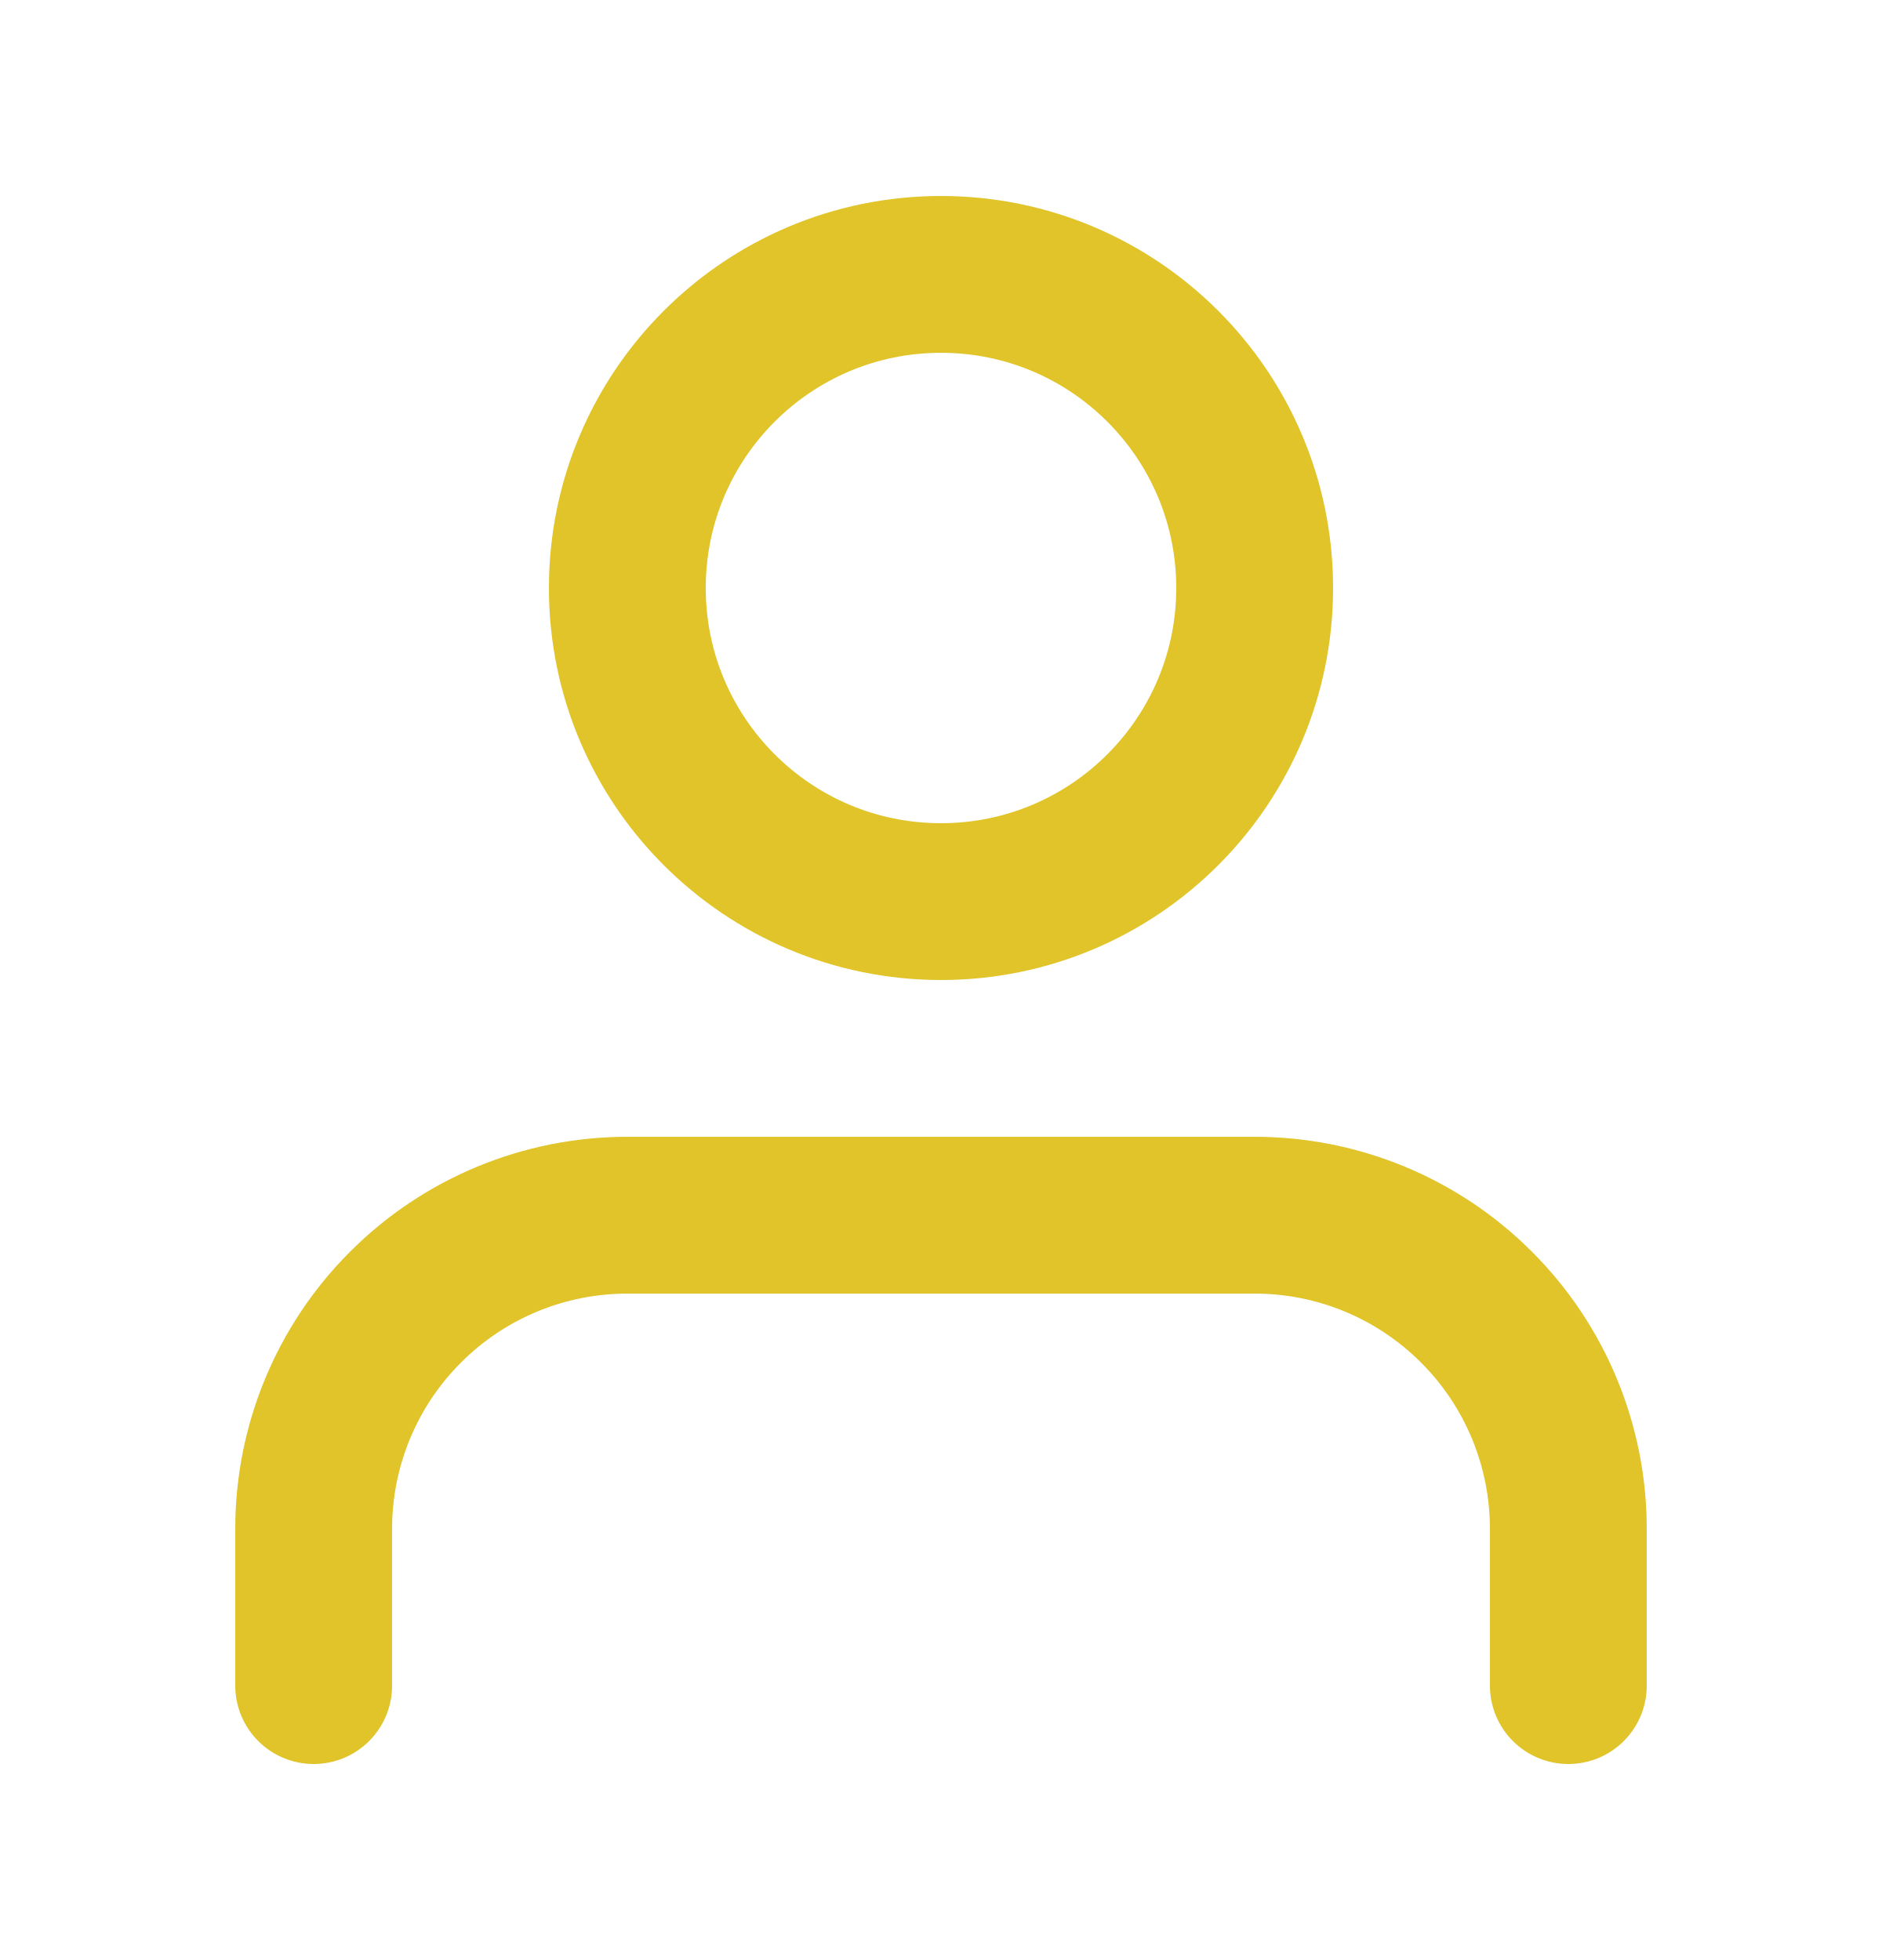
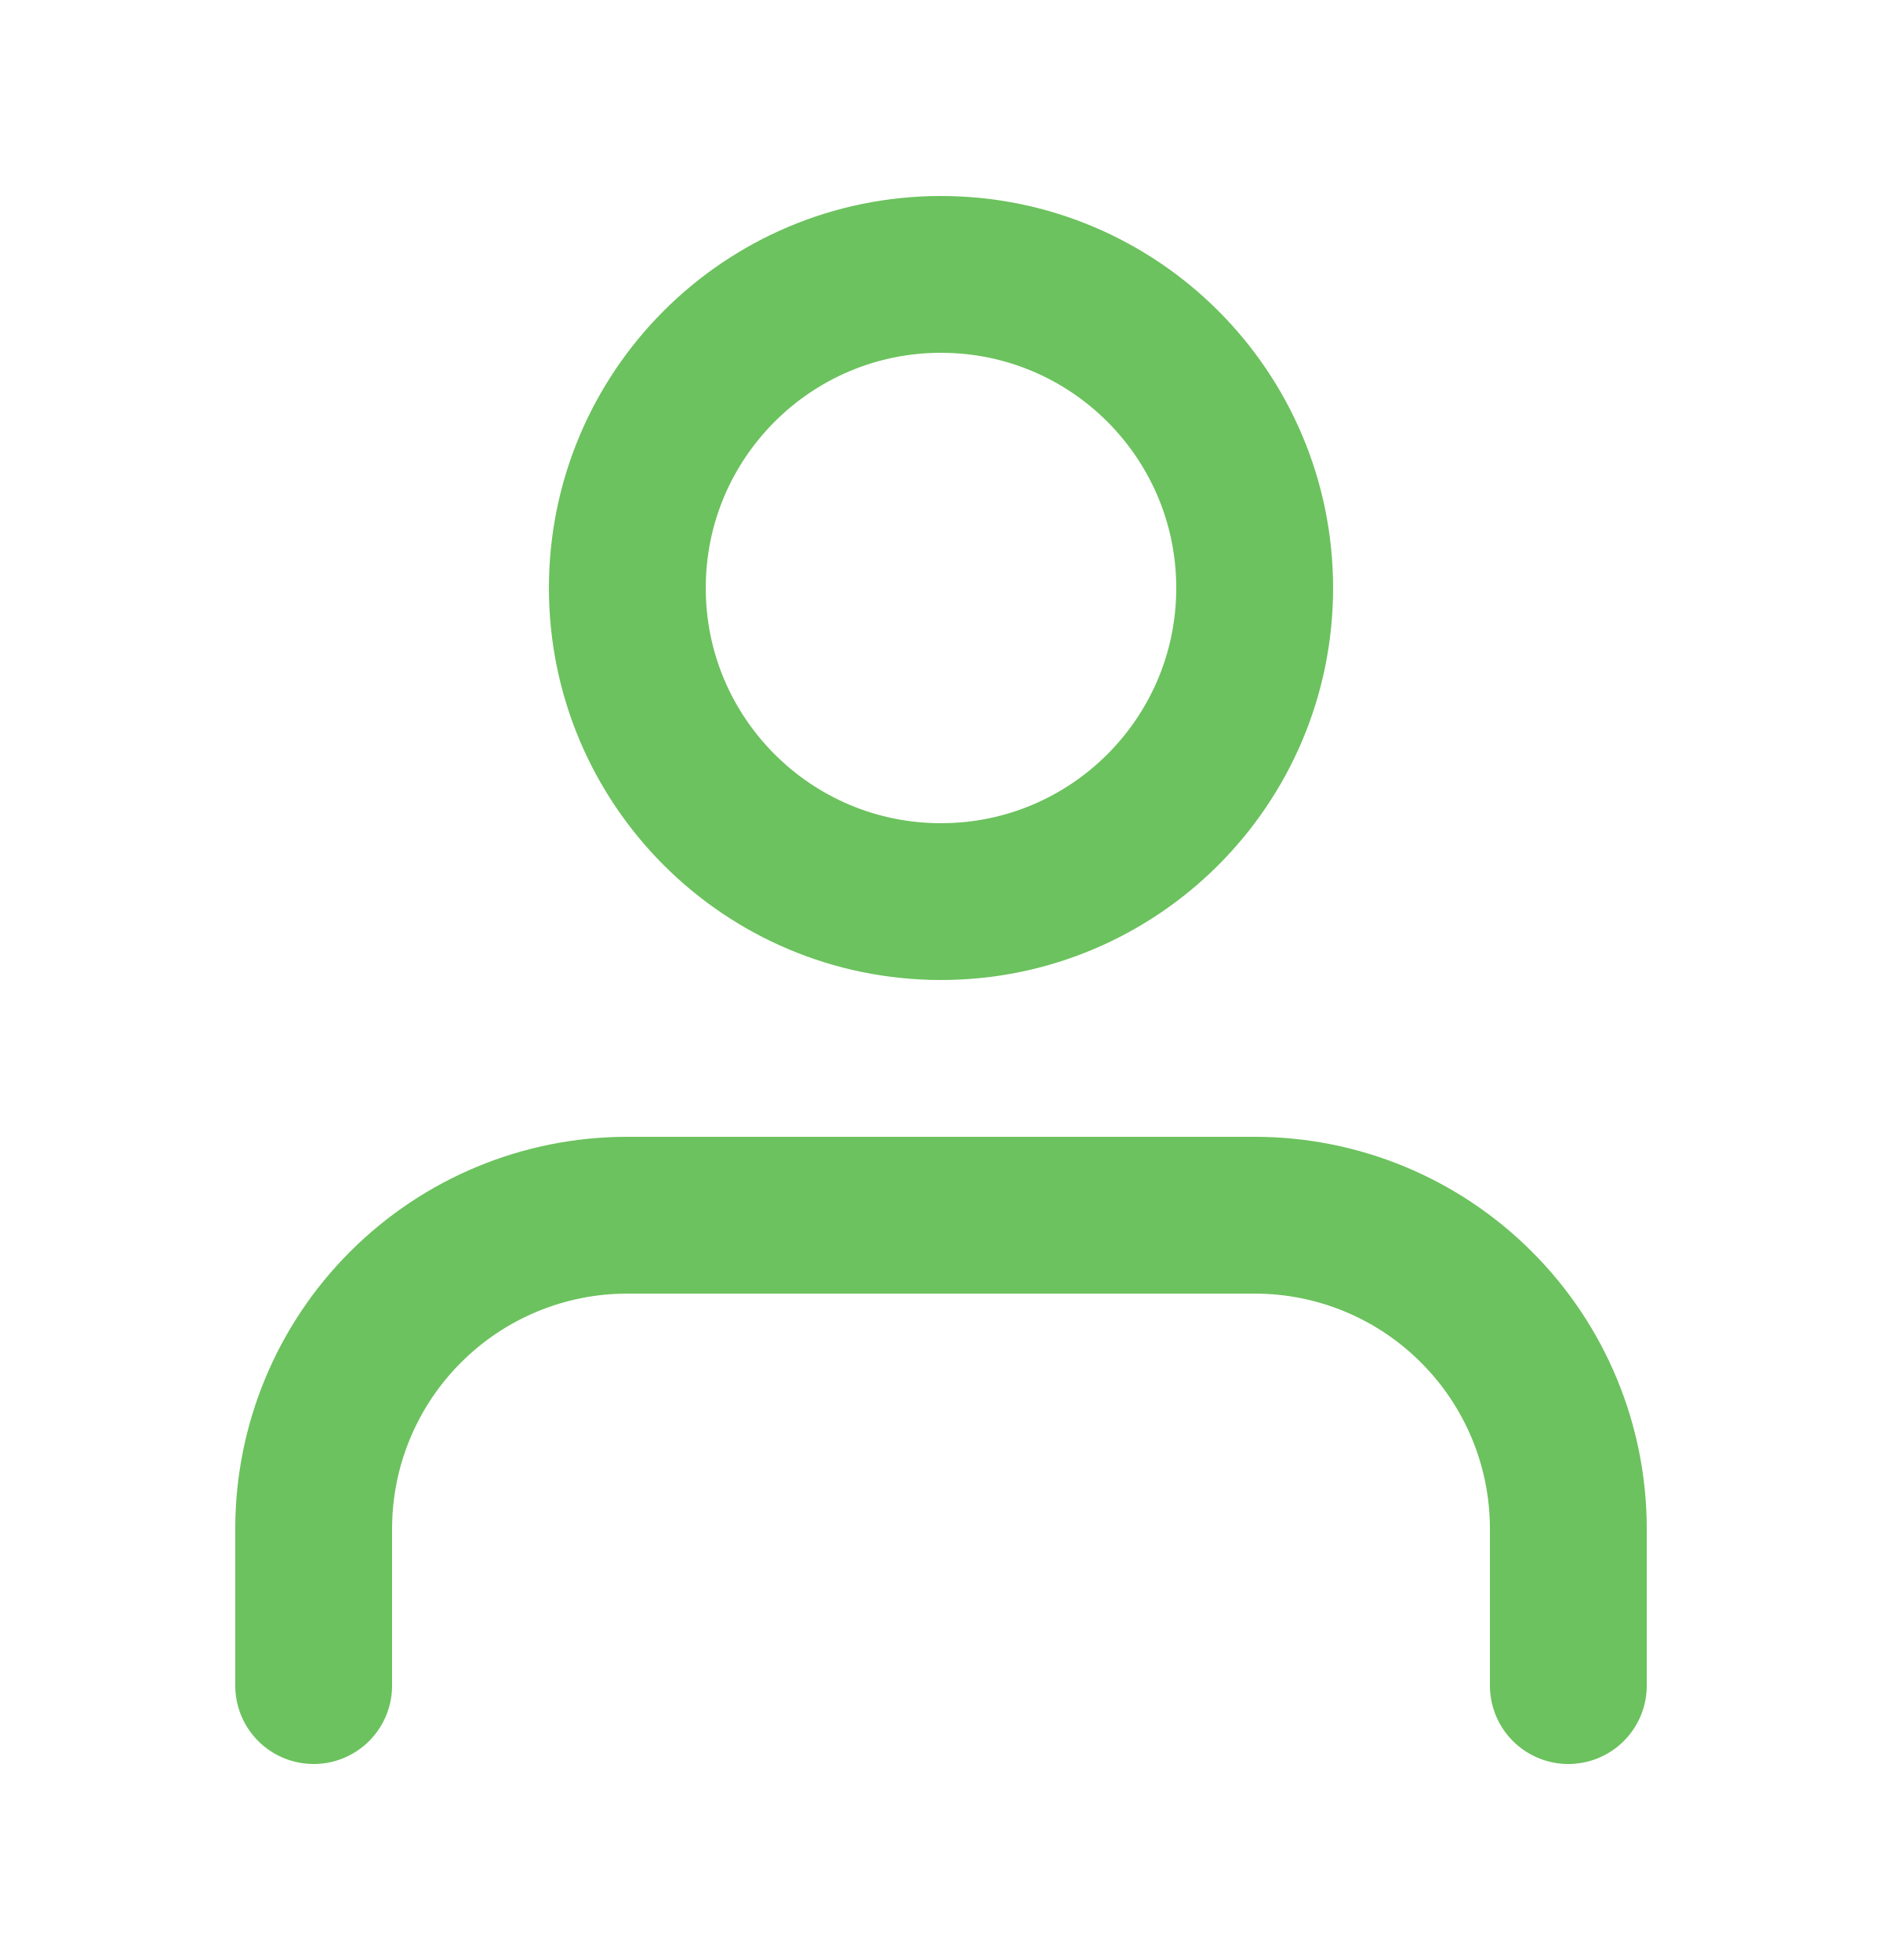
<svg xmlns="http://www.w3.org/2000/svg" width="24" height="25" viewBox="0 0 24 25" fill="none">
-   <g id="Icons">
-     <path id="Vector" d="M20 21.5V19.5C20 18.439 19.579 17.422 18.828 16.672C18.078 15.921 17.061 15.5 16 15.5H8C6.939 15.5 5.922 15.921 5.172 16.672C4.421 17.422 4 18.439 4 19.5V21.5" stroke="#E1C429" stroke-width="2" stroke-linecap="round" stroke-linejoin="round" />
-     <path id="Vector_2" d="M12 11.5C14.209 11.5 16 9.709 16 7.5C16 5.291 14.209 3.5 12 3.5C9.791 3.5 8 5.291 8 7.5C8 9.709 9.791 11.5 12 11.5Z" stroke="#E1C429" stroke-width="2" stroke-linecap="round" stroke-linejoin="round" />
-   </g>
+   <path d="M20 21.5V19.5C20 18.439 19.579 17.422 18.828 16.672C18.078 15.921 17.061 15.5 16 15.5H8C6.939 15.5 5.922 15.921 5.172 16.672C4.421 17.422 4 18.439 4 19.5V21.5" stroke="#6CC25E" stroke-width="2" stroke-linecap="round" stroke-linejoin="round" />
+   <path d="M12 11.5C14.209 11.5 16 9.709 16 7.5C16 5.291 14.209 3.5 12 3.5C9.791 3.5 8 5.291 8 7.5C8 9.709 9.791 11.5 12 11.5Z" stroke="#6CC25E" stroke-width="2" stroke-linecap="round" stroke-linejoin="round" />
</svg>
